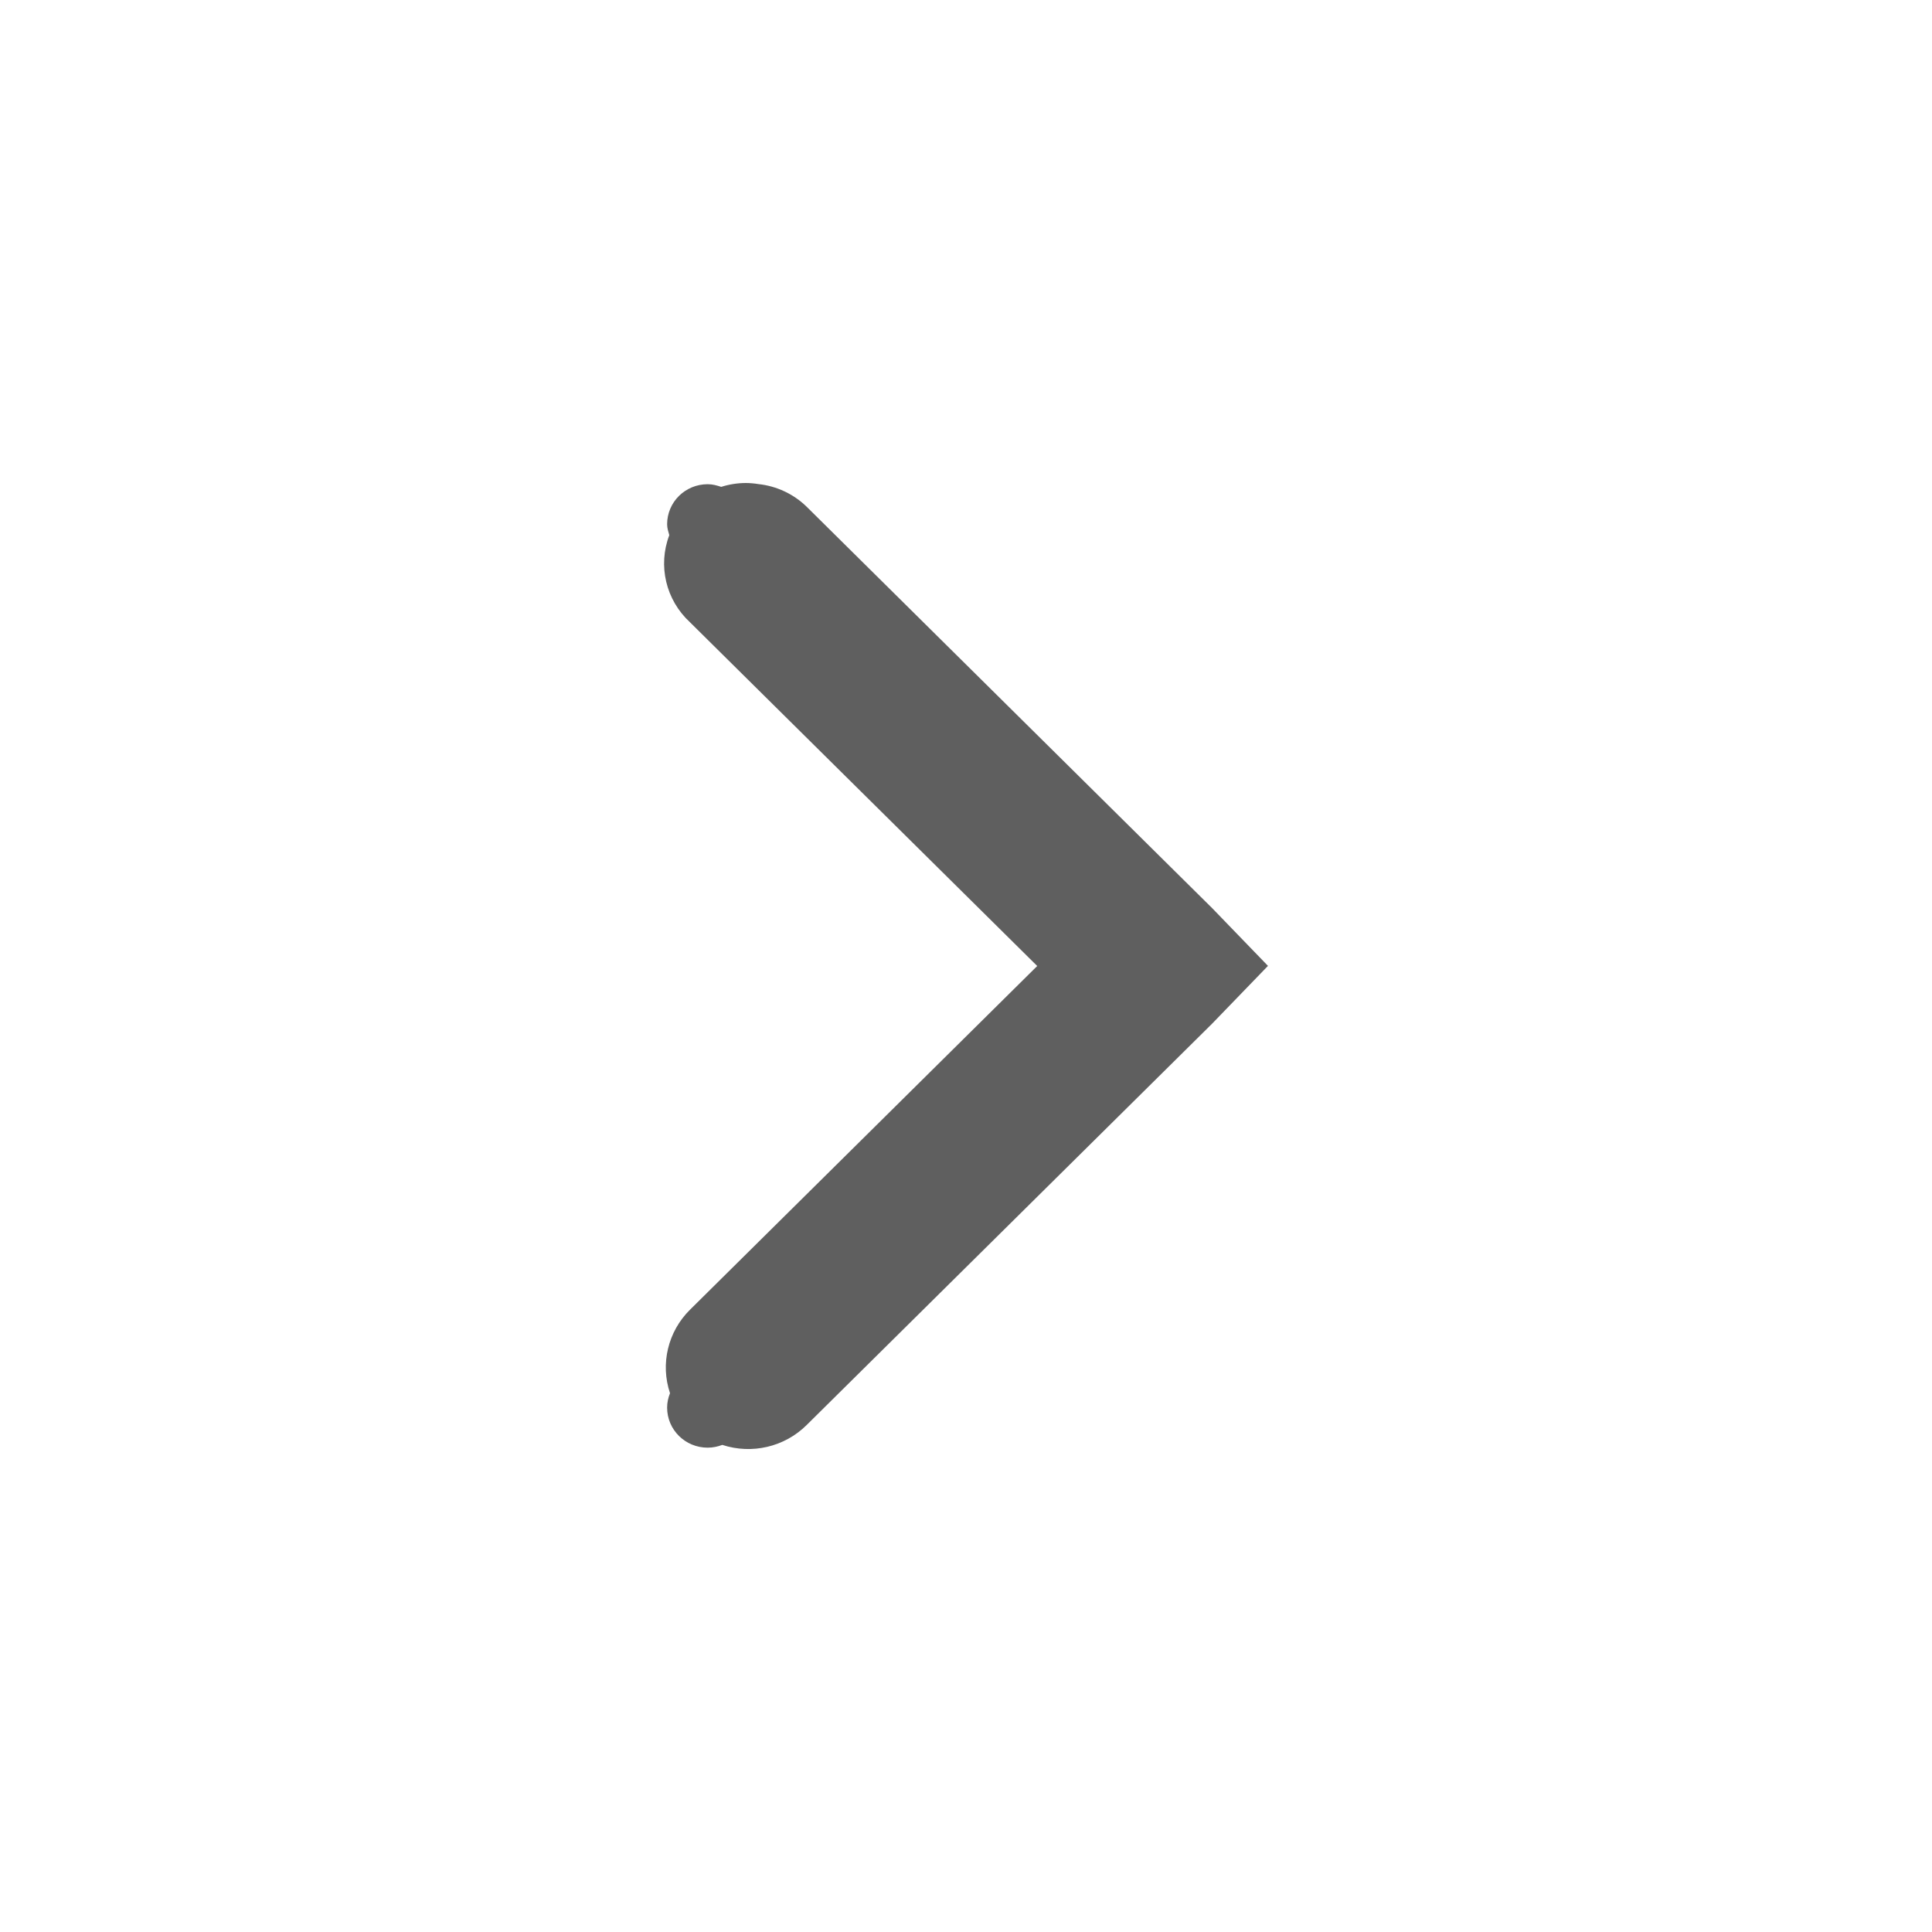
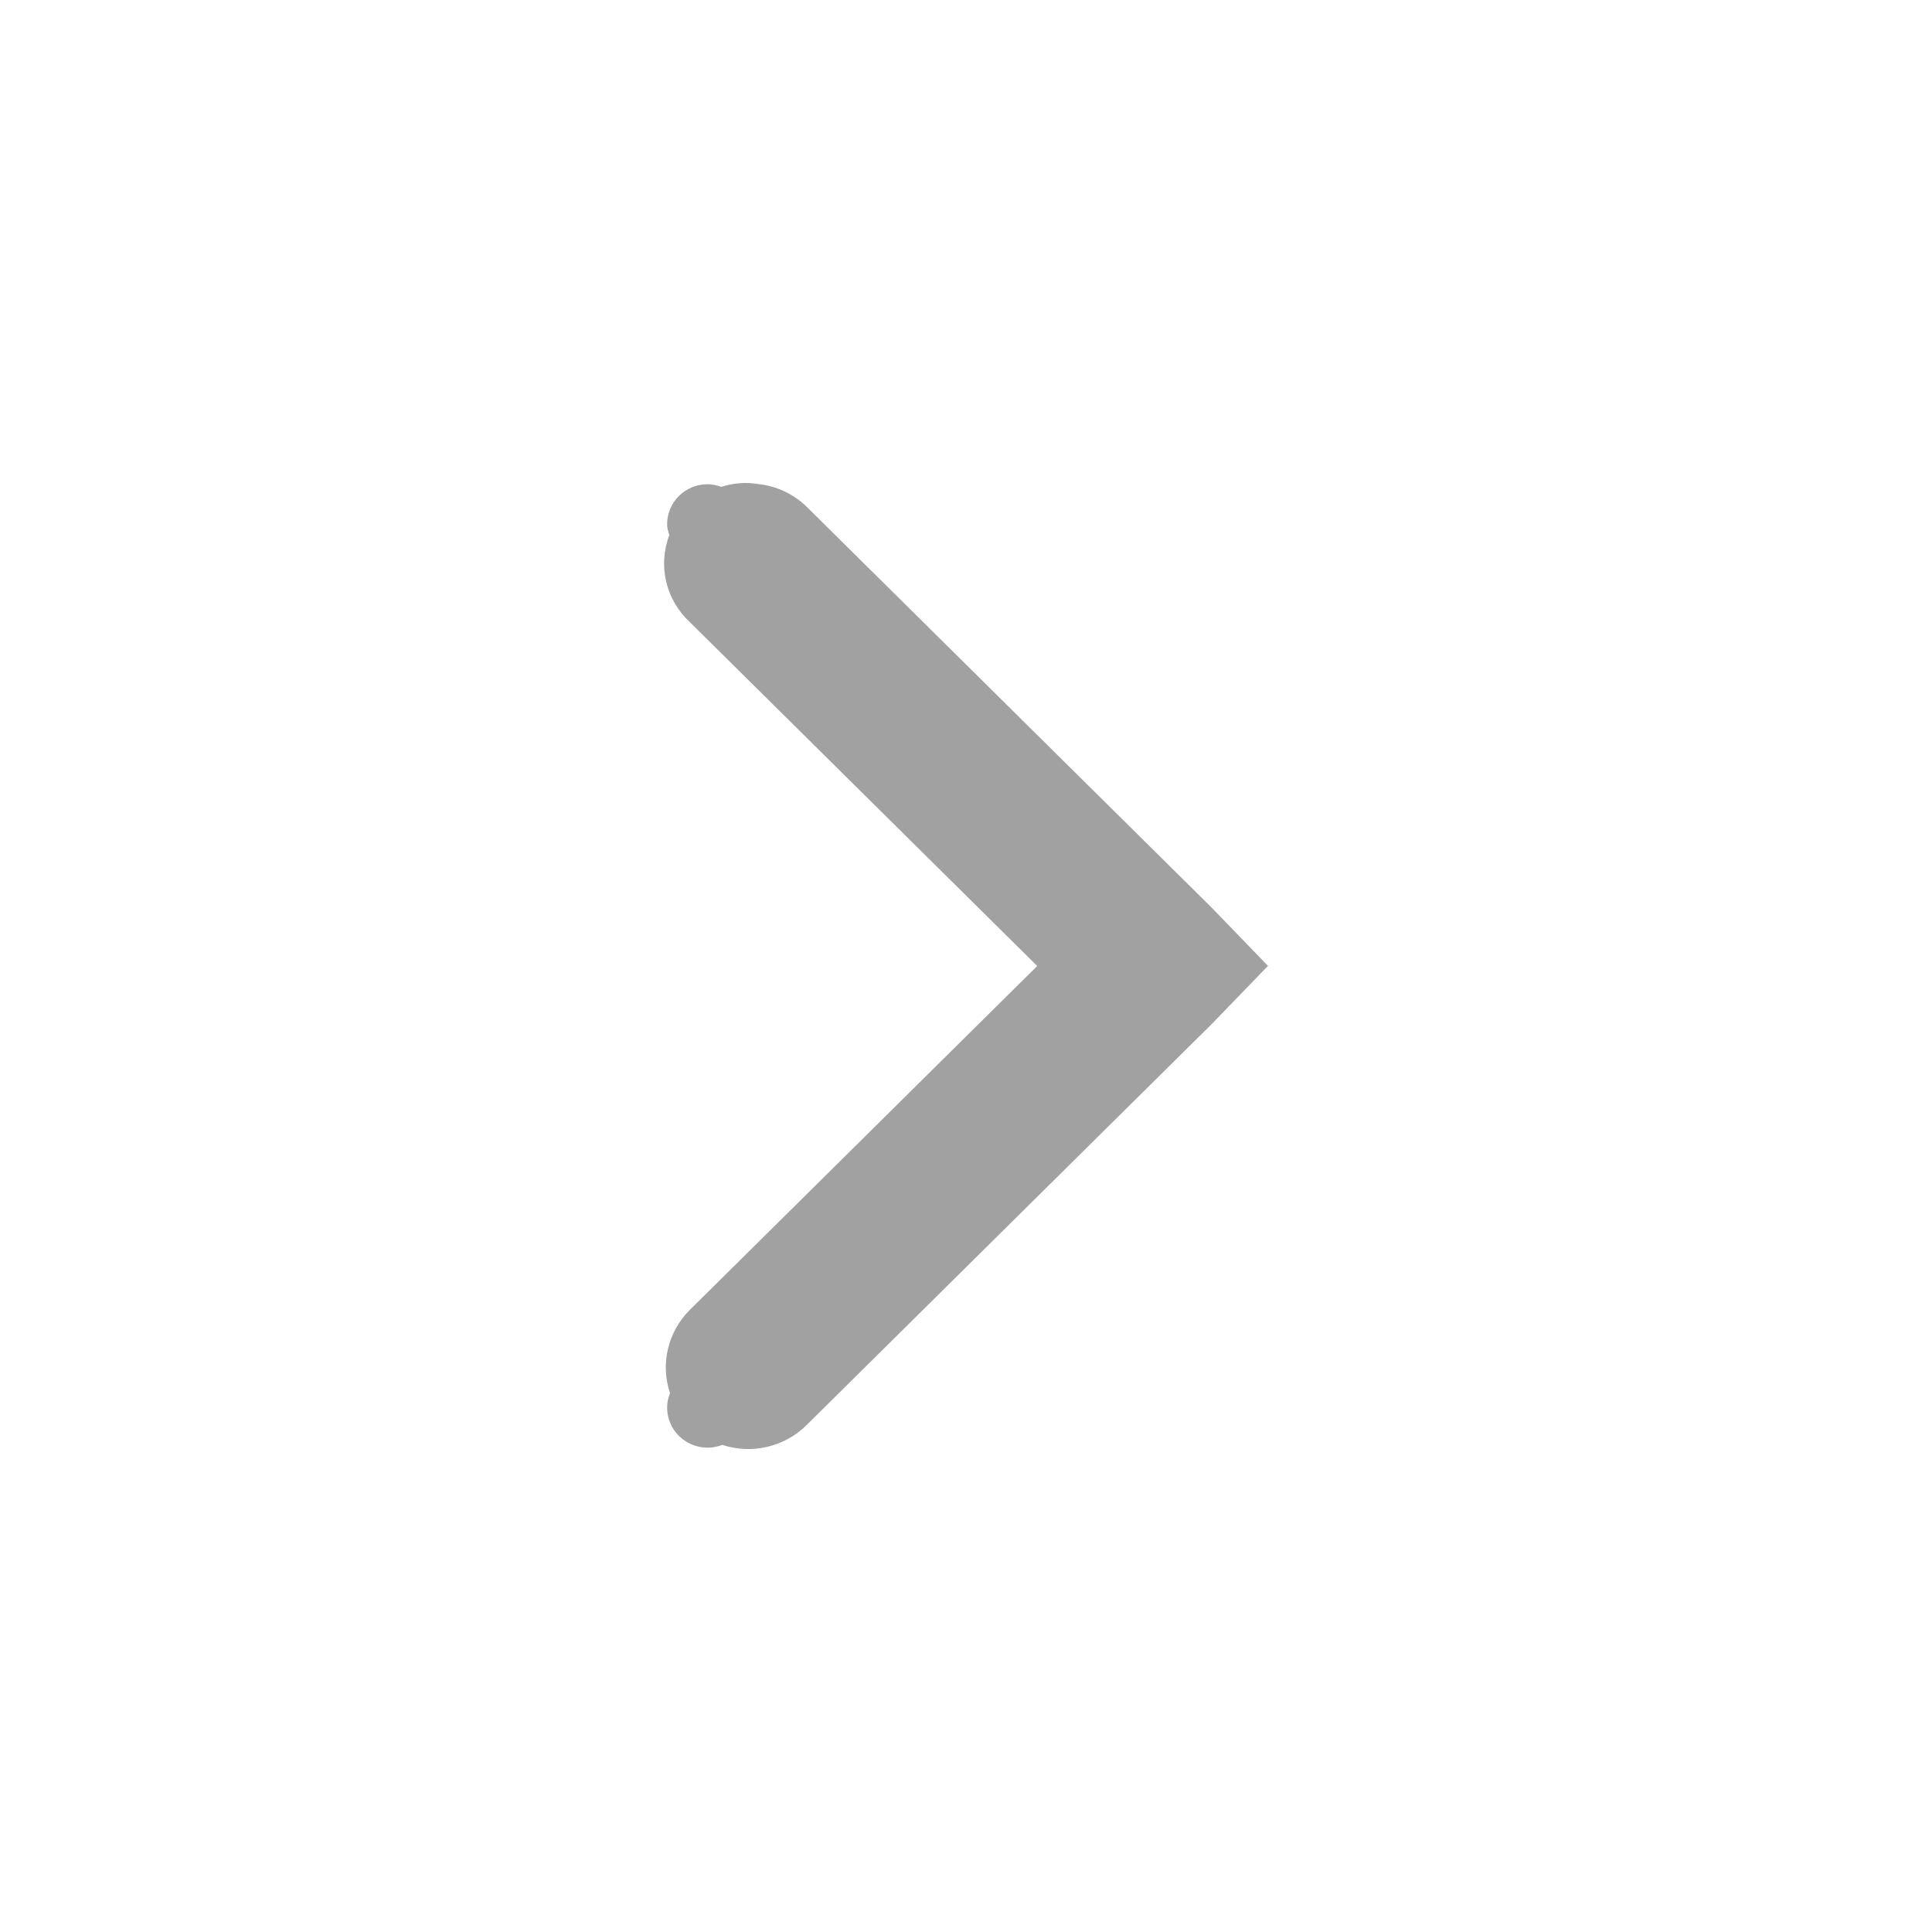
<svg xmlns="http://www.w3.org/2000/svg" xmlns:ns1="http://www.openswatchbook.org/uri/2009/osb" xmlns:xlink="http://www.w3.org/1999/xlink" height="16" id="svg7384" version="1.1" width="16">
  <defs id="defs7386">
    <linearGradient id="selected_bg_color" ns1:paint="solid">
-       <stop style="stop-color:#5f5f5f;stop-opacity:1;" offset="0" id="stop4147" />
+       <stop style="stop-color:#a1a1a1;stop-opacity:1;" offset="0" id="stop4147" />
    </linearGradient>
    <linearGradient xlink:href="#selected_bg_color" id="linearGradient4149" x1="108" y1="751" x2="108" y2="759" gradientUnits="userSpaceOnUse" />
  </defs>
  <g id="layer9" style="display:inline" transform="translate(-100.0002,-747)" />
  <g id="layer10" transform="translate(-100.0002,-747)" />
  <g id="layer11" transform="translate(-100.0002,-747)" />
  <g id="layer13" transform="translate(-100.0002,-747)" />
  <g id="layer14" transform="translate(-100.0002,-747)" />
  <g id="layer15" style="display:inline" transform="translate(-100.0002,-747)" />
  <g id="g71291" style="display:inline" transform="translate(-100.0002,-747)" />
  <g id="g4953" style="display:inline" transform="translate(-100.0002,-747)" />
  <g id="layer12" style="display:inline" transform="translate(-100.0002,-747)">
    <path style="color:#000000;font-style:normal;font-variant:normal;font-weight:normal;font-stretch:normal;font-size:medium;line-height:normal;font-family:Sans;-inkscape-font-specification:Sans;text-indent:0;text-align:start;text-decoration:none;text-decoration-line:none;letter-spacing:normal;word-spacing:normal;text-transform:none;direction:ltr;block-progression:tb;writing-mode:lr-tb;baseline-shift:baseline;text-anchor:start;display:inline;overflow:visible;visibility:visible;fill:url(#linearGradient4149);fill-opacity:1;stroke:none;stroke-width:2;marker:none;enable-background:accumulate" d="m 106.177,751 a 0.672,0.665 0 0 1 0.104,0.009 0.672,0.665 0 0 1 0.399,0.187 l 3.359,3.325 0.462,0.478 -0.462,0.478 -3.359,3.325 a 0.683,0.676 0 0 1 -0.698,0.164 c -0.037,0.014 -0.078,0.023 -0.121,0.023 -0.186,0 -0.336,-0.148 -0.336,-0.332 0,-0.042 0.009,-0.082 0.024,-0.119 a 0.683,0.676 0 0 1 0.165,-0.691 l 2.876,-2.847 -2.876,-2.847 a 0.672,0.665 0 0 1 -0.171,-0.721 c -0.008,-0.029 -0.018,-0.058 -0.018,-0.09 0,-0.184 0.15,-0.332 0.336,-0.332 0.04,0 0.076,0.01 0.112,0.022 A 0.672,0.665 0 0 1 106.177,751 Z" id="path6040" />
  </g>
</svg>
